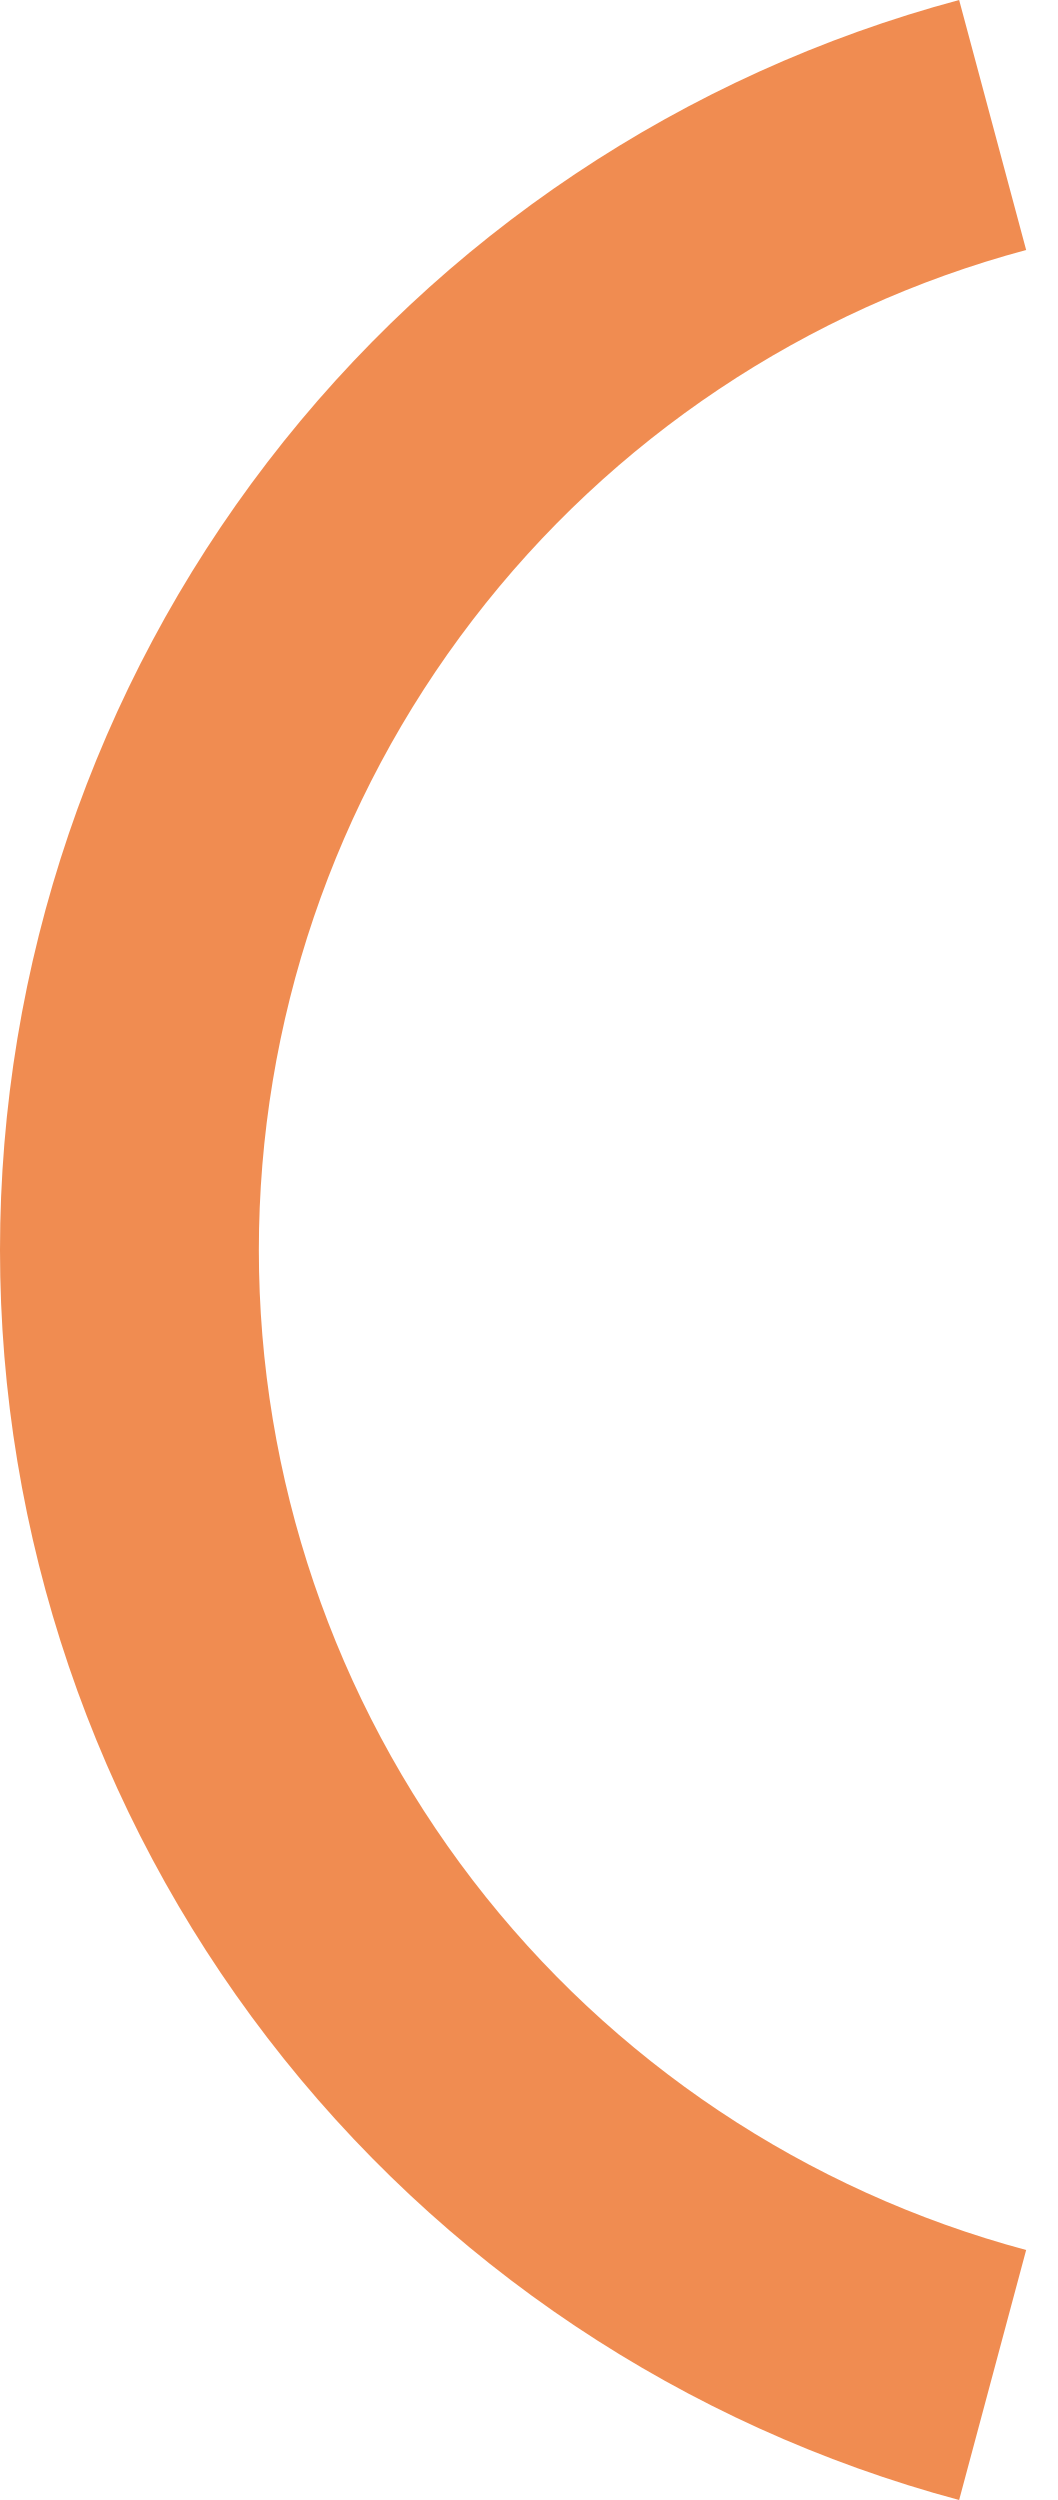
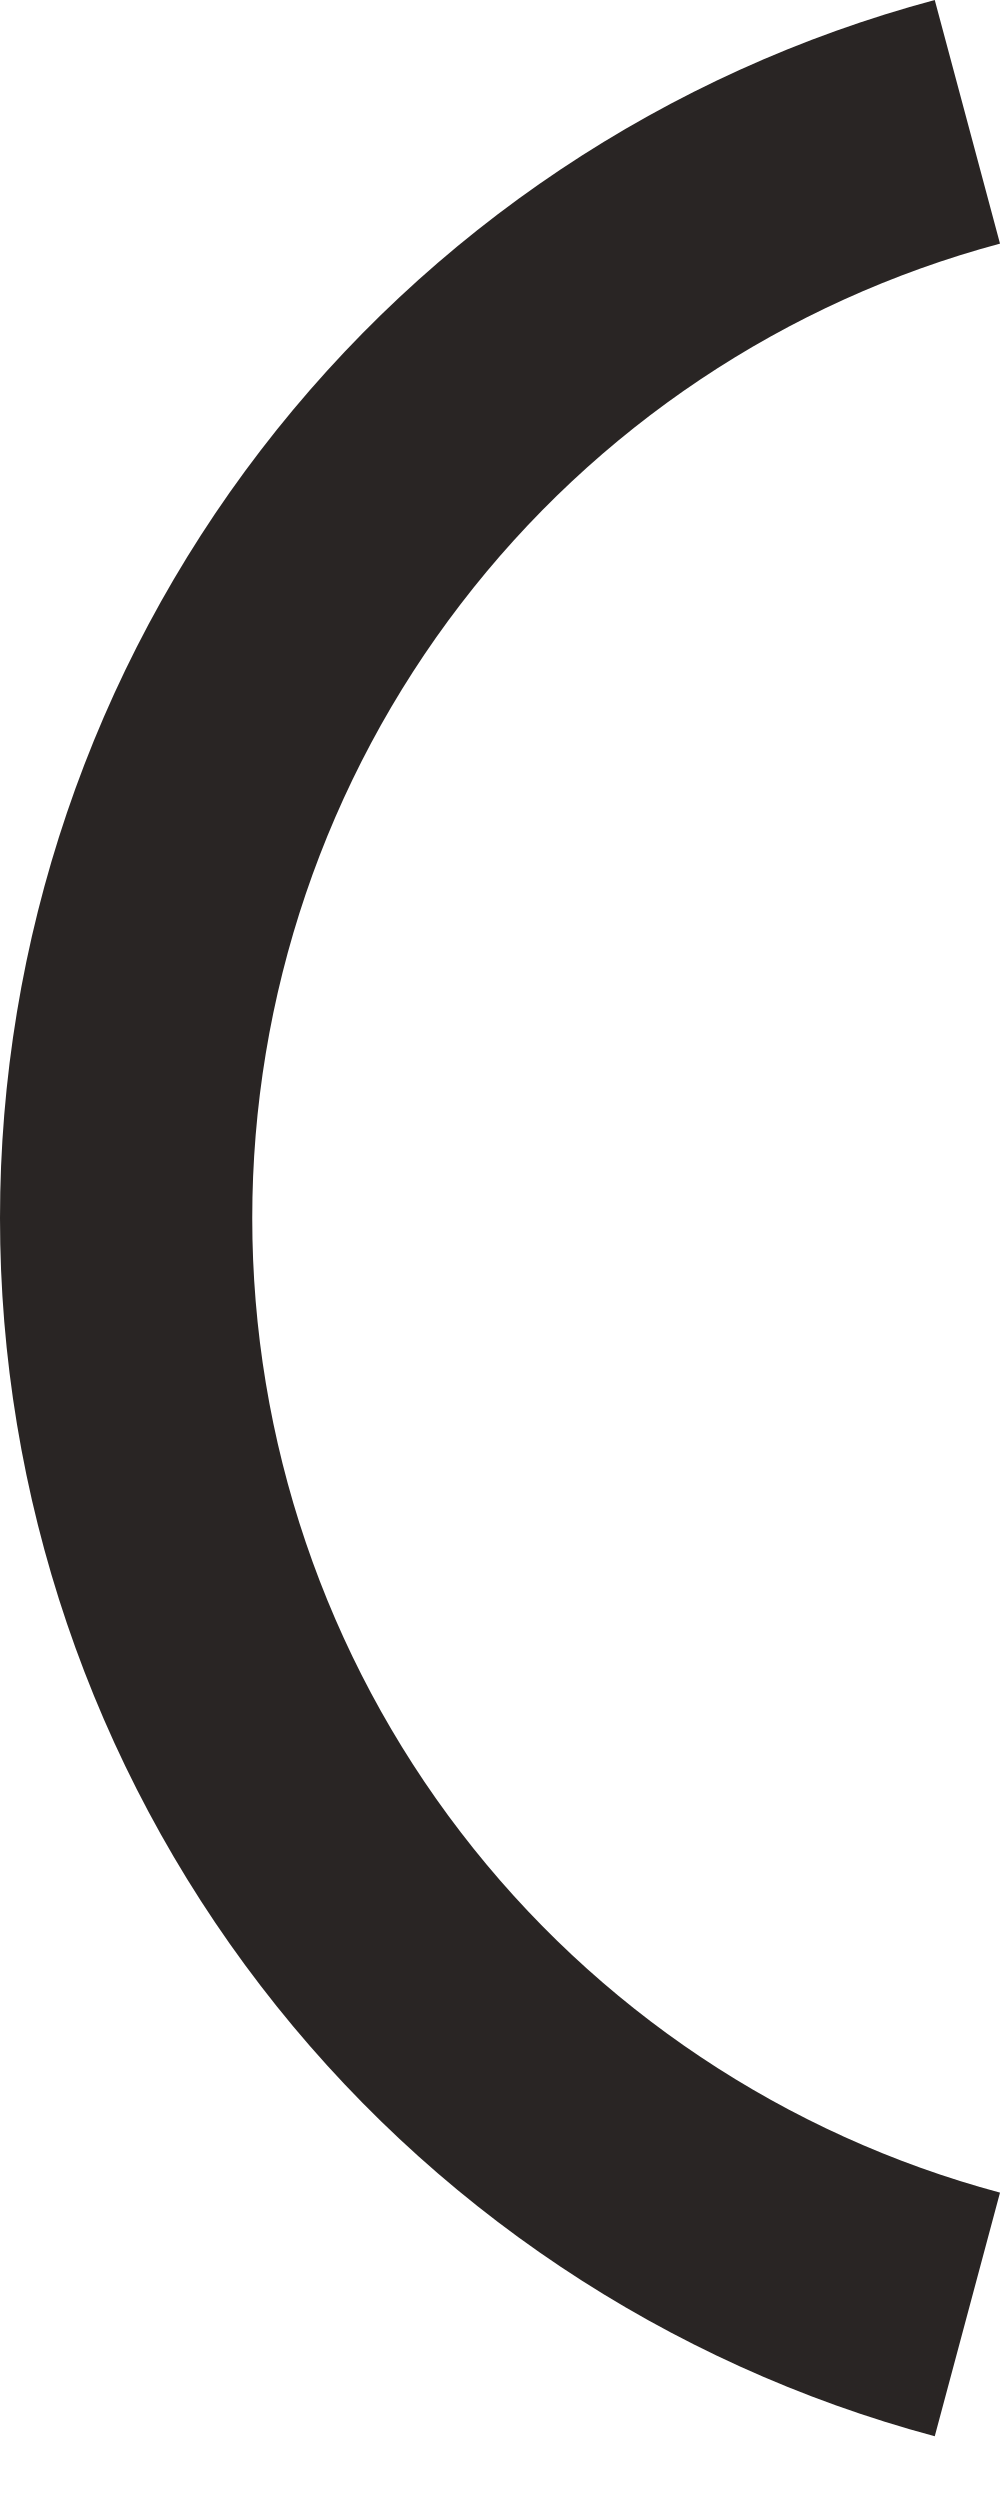
- <svg xmlns="http://www.w3.org/2000/svg" width="11" height="26" viewBox="0 0 11 26" fill="none">
-   <path d="M4.917 6.446C6.36 4.565 8.383 3.213 10.672 2.6L9.975 0C7.114 0.767 4.585 2.456 2.781 4.807C0.978 7.157 0 10.037 0 13C0 15.963 0.978 18.843 2.781 21.193C4.585 23.544 7.114 25.233 9.975 26L10.672 23.4C8.383 22.787 6.36 21.435 4.917 19.555C3.474 17.674 2.692 15.37 2.692 13C2.692 10.63 3.474 8.326 4.917 6.446Z" fill="#F08C51" />
+ <svg xmlns="http://www.w3.org/2000/svg" width="8" height="20" viewBox="0 0 8 20" fill="none">
+   <path d="M3.686 4.832C4.767 3.422 6.284 2.409 8 1.949L7.478 0C5.332 0.575 3.437 1.841 2.085 3.603C0.733 5.365 0 7.524 0 9.745C0 11.966 0.733 14.125 2.085 15.886C3.437 17.648 5.332 18.915 7.478 19.49L8 17.541C6.284 17.081 4.767 16.068 3.686 14.658C2.604 13.249 2.018 11.522 2.018 9.745C2.018 7.968 2.604 6.241 3.686 4.832Z" fill="#292524" />
</svg>
